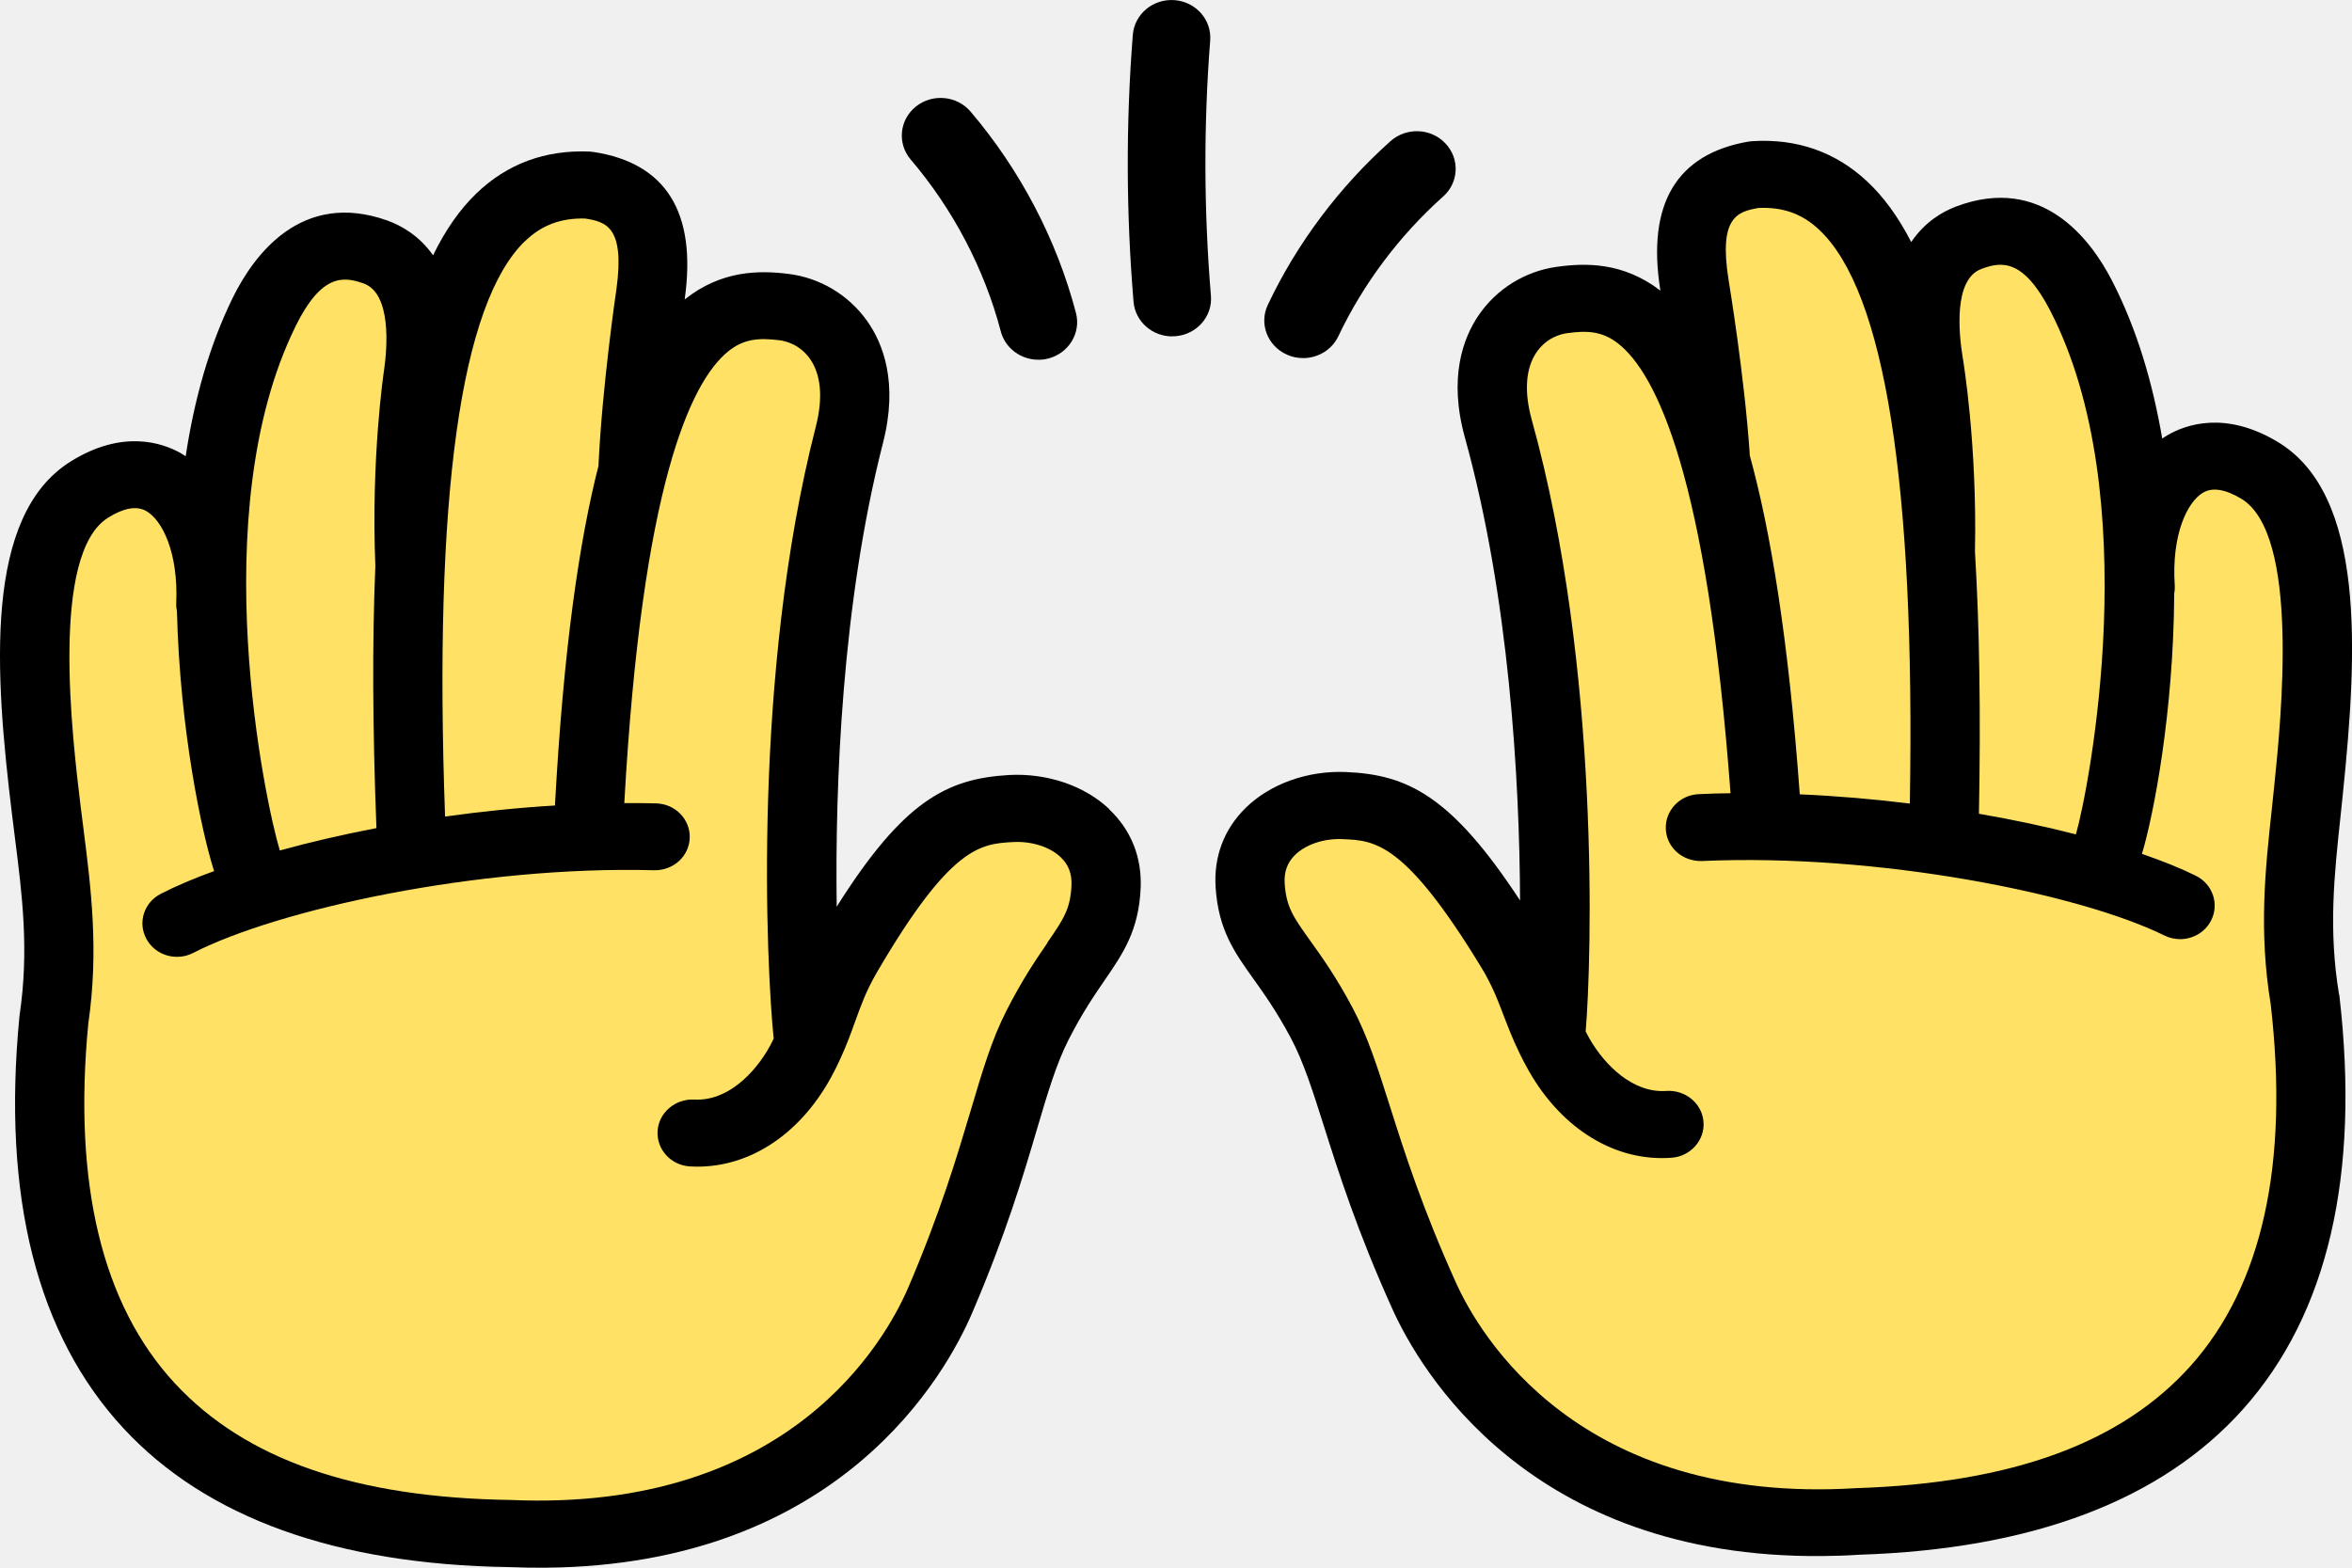
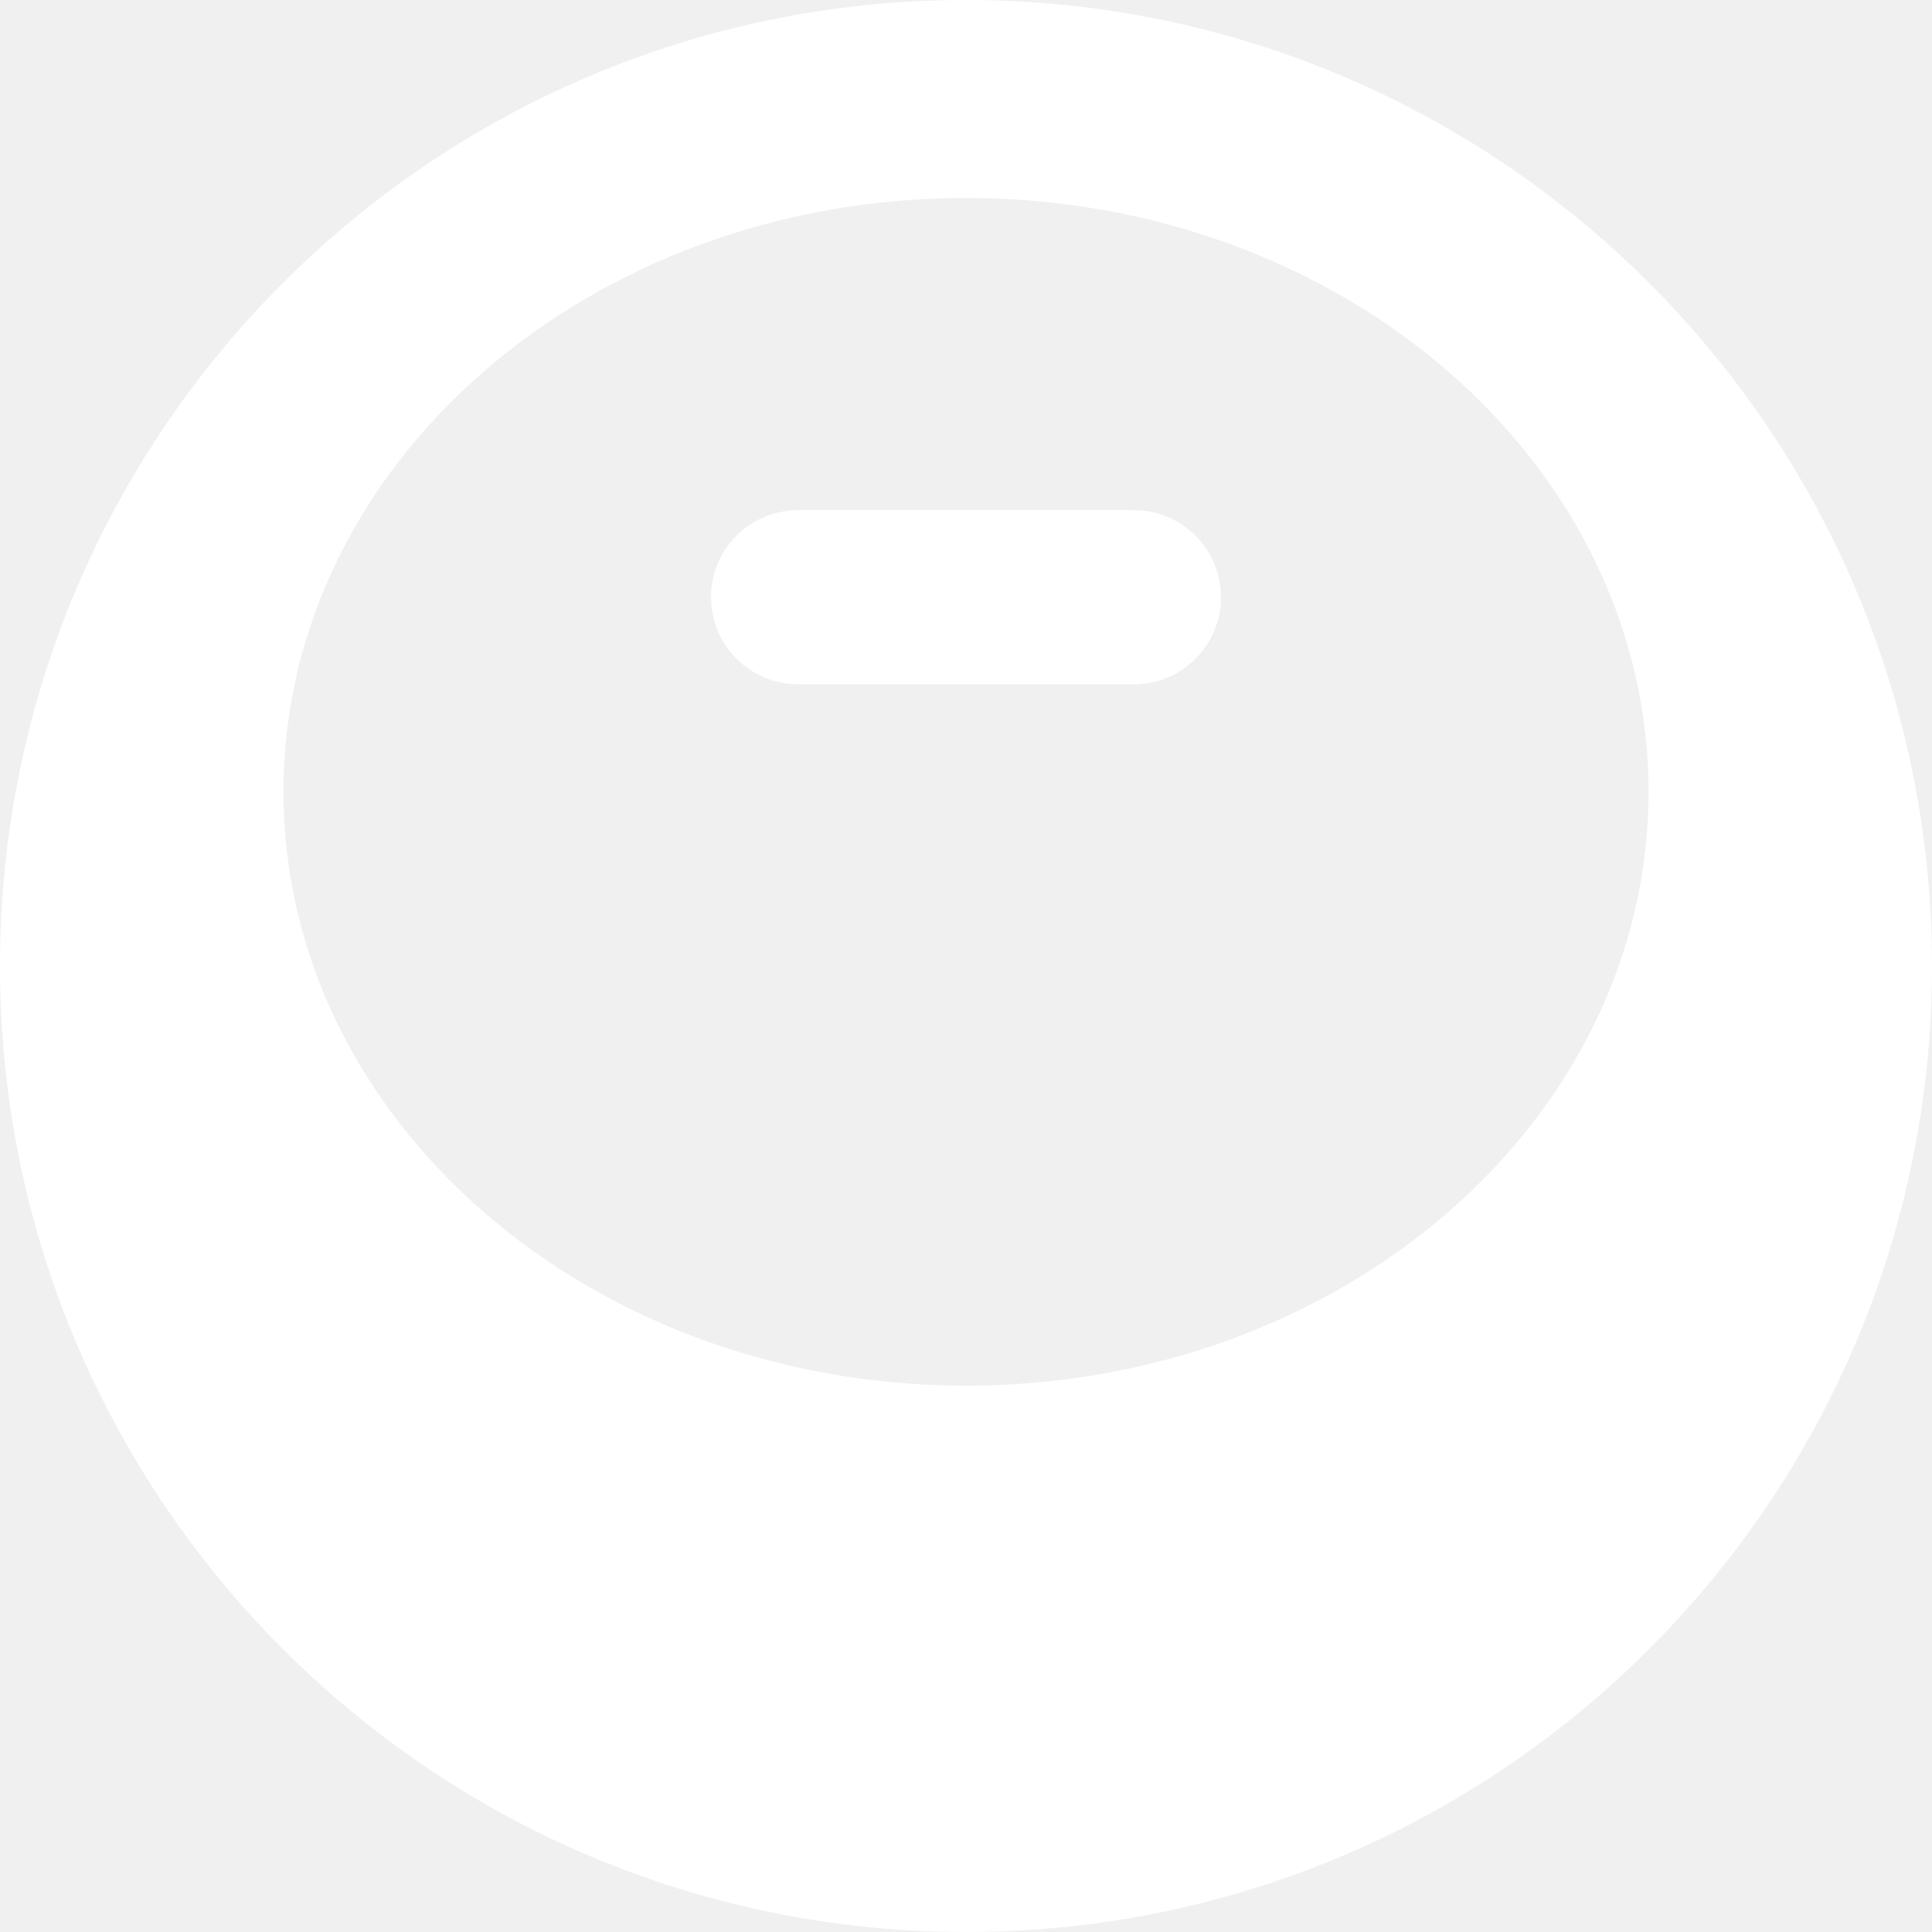
- <svg xmlns="http://www.w3.org/2000/svg" width="39" height="26" viewBox="0 0 39 26" fill="none">
-   <g clip-path="url(#clip0_12391_446)">
-     <g clip-path="url(#clip1_12391_446)">
-       <path d="M37.464 7.798C36.219 7.052 35.386 8.195 35.489 9.747L35.478 9.759C35.482 8.138 35.257 6.349 34.509 4.901C34.245 4.388 33.708 3.545 32.648 3.942C32.183 4.116 31.761 4.641 31.979 5.995C31.979 5.995 32.221 7.416 32.176 9.203V9.228C31.873 4.301 30.731 2.797 29.098 2.895C28.576 2.985 27.861 3.205 28.102 4.72C28.102 4.72 28.363 6.3 28.448 7.559L28.453 7.622H28.448C27.68 4.906 26.645 4.869 25.896 4.974C25.216 5.07 24.474 5.757 24.849 7.111C26.027 11.36 25.797 16.476 25.709 17.208C25.469 16.707 25.394 16.31 25.06 15.76C23.718 13.553 23.08 13.391 22.296 13.357C21.517 13.324 20.677 13.791 20.732 14.681C20.789 15.571 21.255 15.719 21.915 16.959C22.431 17.924 22.578 19.189 23.616 21.489C24.476 23.392 26.723 25.481 30.816 25.233C34.132 25.125 39.085 23.996 38.224 16.578C38.009 15.29 38.17 14.21 38.282 13.104C38.457 11.388 38.713 8.544 37.466 7.797L37.464 7.798Z" fill="#FFE165" />
-       <path d="M16.757 13.409C15.973 13.458 15.34 13.63 14.039 15.861C13.716 16.416 13.65 16.814 13.418 17.319C13.316 16.588 12.989 11.477 14.086 7.208C14.435 5.849 13.681 5.175 12.999 5.092C12.248 4.999 11.212 5.055 10.496 7.798H10.487L10.498 7.719C10.558 6.459 10.79 4.875 10.79 4.875C10.999 3.355 10.283 3.149 9.759 3.067C8.129 3 7.019 4.51 6.804 9.394H6.801C6.726 7.626 6.939 6.218 6.939 6.218C7.131 4.859 6.699 4.342 6.23 4.177C5.163 3.798 4.642 4.651 4.388 5.169C3.668 6.63 3.476 8.423 3.51 10.044L3.5 10.032C3.571 8.479 2.718 7.351 1.486 8.118C0.255 8.887 0.564 11.726 0.772 13.439C0.907 14.544 1.087 15.62 0.897 16.912C0.177 24.343 5.15 25.383 8.469 25.432C12.565 25.608 14.773 23.478 15.596 21.559C16.589 19.243 16.713 17.974 17.21 17C17.847 15.749 18.31 15.593 18.35 14.703C18.39 13.813 17.54 13.361 16.762 13.407L16.757 13.409Z" fill="#FFE165" />
-       <path d="M18.396 13.421C17.981 13.027 17.357 12.818 16.722 12.854C15.705 12.916 14.983 13.277 13.874 15.037C13.845 13.024 13.961 10.002 14.642 7.344C14.898 6.345 14.641 5.693 14.378 5.323C14.072 4.891 13.596 4.606 13.07 4.542C12.591 4.483 11.964 4.48 11.354 4.966C11.354 4.959 11.355 4.951 11.355 4.951C11.553 3.523 11.044 2.705 9.845 2.521L9.779 2.514C9.041 2.482 8.408 2.717 7.897 3.21C7.624 3.473 7.387 3.813 7.181 4.234C6.951 3.907 6.655 3.741 6.422 3.657C4.994 3.149 4.206 4.237 3.863 4.931C3.465 5.739 3.218 6.644 3.079 7.567C3.05 7.549 3.022 7.53 2.993 7.513C2.678 7.337 2.022 7.123 1.171 7.654C-0.272 8.556 -0.088 11.147 0.199 13.506C0.215 13.632 0.23 13.756 0.246 13.882C0.369 14.849 0.484 15.762 0.325 16.836L0.322 16.863C0.033 19.845 0.612 22.139 2.045 23.686C3.422 25.174 5.579 25.948 8.439 25.99C8.648 25.999 8.852 26.002 9.051 26C13.937 25.957 15.689 22.781 16.12 21.775C16.677 20.475 16.966 19.504 17.196 18.723C17.374 18.12 17.516 17.644 17.716 17.249C17.945 16.799 18.145 16.508 18.322 16.25C18.623 15.811 18.883 15.432 18.914 14.728C18.936 14.219 18.756 13.766 18.391 13.421H18.396ZM8.709 3.997C8.984 3.732 9.3 3.615 9.702 3.624C10.049 3.679 10.364 3.761 10.221 4.8C10.21 4.865 9.985 6.426 9.925 7.696C9.925 7.704 9.925 7.713 9.925 7.721C9.608 8.961 9.344 10.748 9.202 13.359C8.588 13.396 7.975 13.459 7.38 13.543C7.188 8.246 7.633 5.033 8.707 3.997H8.709ZM4.901 5.41C5.332 4.539 5.693 4.582 6.029 4.701C6.494 4.867 6.422 5.767 6.368 6.141C6.359 6.201 6.152 7.604 6.224 9.389C6.171 10.641 6.178 12.084 6.242 13.734C5.673 13.843 5.133 13.969 4.64 14.105C4.406 13.344 3.373 8.51 4.901 5.412V5.41ZM17.37 15.635C17.184 15.906 16.952 16.245 16.691 16.758C16.443 17.242 16.291 17.762 16.096 18.417C15.872 19.169 15.594 20.106 15.063 21.348C14.686 22.226 13.101 25.078 8.473 24.877C5.894 24.84 4.071 24.207 2.899 22.942C1.692 21.638 1.209 19.63 1.464 16.977C1.64 15.764 1.51 14.736 1.384 13.744C1.368 13.62 1.353 13.498 1.337 13.374C1.199 12.229 0.829 9.188 1.792 8.586C2.052 8.423 2.265 8.386 2.422 8.474C2.69 8.623 2.96 9.166 2.922 10.007C2.92 10.052 2.925 10.096 2.934 10.139C2.983 12.1 3.344 13.806 3.55 14.447C3.213 14.569 2.915 14.696 2.666 14.824C2.386 14.968 2.28 15.303 2.429 15.574C2.533 15.764 2.733 15.871 2.941 15.869C3.029 15.869 3.119 15.848 3.204 15.804C4.603 15.085 7.923 14.354 10.849 14.433C11.167 14.438 11.428 14.2 11.437 13.893C11.445 13.587 11.196 13.332 10.88 13.324C10.705 13.319 10.529 13.319 10.352 13.319C10.645 8.053 11.449 6.335 12.075 5.827C12.335 5.618 12.582 5.601 12.925 5.643C13.02 5.655 13.258 5.708 13.43 5.95C13.615 6.213 13.649 6.602 13.528 7.074C12.47 11.199 12.708 16.049 12.829 17.225C12.809 17.265 12.79 17.306 12.767 17.348C12.52 17.798 12.06 18.268 11.511 18.236C11.198 18.221 10.923 18.452 10.904 18.757C10.885 19.064 11.125 19.327 11.442 19.345C12.369 19.399 13.243 18.848 13.779 17.87C13.836 17.767 13.885 17.668 13.928 17.572C13.931 17.565 13.935 17.557 13.938 17.55C14.039 17.332 14.111 17.133 14.175 16.954C14.276 16.675 14.362 16.434 14.535 16.136C15.763 14.028 16.262 13.997 16.789 13.966C17.099 13.947 17.407 14.043 17.588 14.217C17.718 14.339 17.775 14.492 17.767 14.683C17.749 15.077 17.637 15.241 17.365 15.636L17.37 15.635Z" fill="black" />
-       <path d="M38.785 16.491C38.607 15.42 38.706 14.505 38.81 13.536C38.824 13.411 38.837 13.287 38.849 13.161C39.092 10.798 39.227 8.202 37.765 7.327C36.903 6.811 36.251 7.037 35.94 7.218C35.91 7.235 35.883 7.255 35.853 7.273C35.696 6.353 35.433 5.453 35.019 4.652C34.665 3.965 33.857 2.891 32.438 3.424C32.206 3.511 31.916 3.682 31.691 4.014C31.476 3.596 31.232 3.261 30.954 3.003C30.435 2.52 29.797 2.296 29.06 2.341L28.994 2.348C27.799 2.554 27.305 3.38 27.53 4.808C27.53 4.808 27.53 4.815 27.532 4.82C26.913 4.344 26.287 4.359 25.809 4.426C25.285 4.5 24.814 4.793 24.517 5.23C24.262 5.606 24.015 6.261 24.29 7.255C25.024 9.901 25.197 12.921 25.205 14.934C24.064 13.194 23.335 12.847 22.318 12.804C21.685 12.777 21.06 13 20.654 13.4C20.296 13.752 20.124 14.208 20.157 14.716C20.202 15.418 20.469 15.794 20.778 16.226C20.96 16.481 21.166 16.769 21.403 17.213C21.612 17.605 21.763 18.078 21.953 18.678C22.199 19.454 22.505 20.419 23.088 21.71C23.538 22.707 25.351 25.852 30.222 25.807C30.419 25.805 30.623 25.799 30.831 25.785C33.706 25.693 35.848 24.879 37.197 23.367C38.599 21.795 39.135 19.491 38.791 16.514L38.787 16.488L38.785 16.491ZM32.542 5.911C32.481 5.532 32.39 4.634 32.853 4.461C33.186 4.335 33.549 4.287 33.995 5.15C35.581 8.222 34.642 13.074 34.422 13.838C33.926 13.71 33.385 13.595 32.814 13.496C32.845 11.845 32.824 10.401 32.748 9.15C32.786 7.366 32.552 5.966 32.542 5.911ZM29.16 3.449C29.563 3.432 29.881 3.544 30.16 3.806C31.253 4.823 31.76 8.026 31.668 13.327C31.072 13.253 30.459 13.201 29.843 13.174C29.653 10.565 29.354 8.785 29.013 7.55C29.013 7.541 29.013 7.533 29.013 7.525C28.928 6.254 28.672 4.699 28.662 4.639C28.497 3.598 28.811 3.511 29.158 3.449H29.16ZM37.652 16.655C37.957 19.303 37.512 21.319 36.331 22.645C35.184 23.93 33.372 24.597 30.777 24.681C26.176 24.962 24.532 22.14 24.14 21.269C23.583 20.035 23.287 19.105 23.05 18.356C22.842 17.703 22.68 17.188 22.424 16.707C22.154 16.199 21.915 15.866 21.723 15.598C21.444 15.207 21.328 15.044 21.302 14.651C21.29 14.46 21.346 14.305 21.472 14.181C21.652 14.004 21.956 13.902 22.268 13.917C22.796 13.94 23.294 13.96 24.564 16.047C24.743 16.342 24.833 16.581 24.939 16.858C25.008 17.037 25.084 17.237 25.19 17.453C25.193 17.459 25.195 17.466 25.198 17.471C25.245 17.567 25.295 17.664 25.354 17.768C25.909 18.735 26.793 19.271 27.719 19.201C28.034 19.177 28.271 18.909 28.247 18.604C28.222 18.299 27.947 18.073 27.631 18.093C27.082 18.133 26.613 17.672 26.357 17.227C26.333 17.185 26.314 17.146 26.293 17.106C26.392 15.929 26.539 11.074 25.401 6.97C25.269 6.499 25.297 6.11 25.477 5.844C25.645 5.599 25.882 5.54 25.977 5.527C26.318 5.478 26.567 5.492 26.83 5.696C27.466 6.194 28.304 7.897 28.695 13.156C28.518 13.157 28.342 13.162 28.169 13.171C27.852 13.184 27.608 13.444 27.622 13.751C27.636 14.057 27.899 14.289 28.221 14.28C31.142 14.15 34.478 14.82 35.889 15.515C35.974 15.557 36.064 15.576 36.154 15.576C36.362 15.574 36.561 15.463 36.661 15.271C36.805 14.998 36.692 14.662 36.408 14.523C36.158 14.399 35.857 14.279 35.517 14.161C35.711 13.518 36.042 11.805 36.052 9.844C36.061 9.801 36.064 9.757 36.061 9.712C36.005 8.872 36.267 8.324 36.531 8.17C36.687 8.079 36.9 8.113 37.163 8.271C38.138 8.855 37.827 11.902 37.709 13.05C37.697 13.174 37.683 13.296 37.67 13.421C37.562 14.416 37.452 15.443 37.652 16.655Z" fill="black" />
-       <path d="M21.613 5.939C21.521 5.939 21.428 5.923 21.34 5.882C21.016 5.738 20.874 5.368 21.023 5.055C21.504 4.037 22.208 3.099 23.057 2.341C23.319 2.108 23.727 2.123 23.967 2.378C24.208 2.631 24.192 3.027 23.929 3.26C23.204 3.907 22.604 4.708 22.192 5.576C22.085 5.802 21.855 5.938 21.613 5.939Z" fill="black" />
-       <path d="M19.443 5.579C19.109 5.582 18.824 5.334 18.796 5.006C18.673 3.536 18.668 2.046 18.784 0.577C18.811 0.233 19.121 -0.023 19.474 0.002C19.829 0.029 20.093 0.327 20.067 0.67C19.957 2.075 19.962 3.499 20.079 4.904C20.109 5.247 19.844 5.549 19.49 5.576C19.474 5.576 19.459 5.577 19.443 5.577V5.579Z" fill="black" />
-       <path d="M17.225 5.966C16.936 5.97 16.669 5.78 16.595 5.497C16.322 4.458 15.804 3.471 15.1 2.645C14.874 2.378 14.914 1.986 15.187 1.767C15.462 1.547 15.867 1.586 16.093 1.85C16.917 2.819 17.522 3.974 17.841 5.189C17.929 5.522 17.72 5.863 17.375 5.948C17.323 5.961 17.273 5.966 17.221 5.968L17.225 5.966Z" fill="black" />
-     </g>
-   </g>
-   <defs>
-     <clipPath id="clip0_12391_446">
-       <rect width="39" height="26" fill="white" />
-     </clipPath>
-     <clipPath id="clip1_12391_446">
-       <rect width="39" height="26" fill="white" />
-     </clipPath>
-   </defs>
+ <svg xmlns="http://www.w3.org/2000/svg" width="32" height="32" viewBox="0 0 32 32" fill="none">
+   <path d="M16 0C7.163 0 0 7.163 0 16C0 24.837 7.163 32 16 32C24.837 32 32 24.837 32 16C32 7.163 24.837 0 16 0ZM16 22.951C9.756 22.951 4.695 18.547 4.695 13.115C4.695 7.683 9.756 3.279 16 3.279C22.244 3.279 27.305 7.683 27.305 13.115C27.305 18.547 22.244 22.951 16 22.951Z" fill="white" />
+   <path d="M18.781 8.45H13.22C12.423 8.45 11.777 9.096 11.777 9.892C11.777 10.688 12.423 11.334 13.22 11.334H18.781C19.577 11.334 20.223 10.688 20.223 9.892C20.223 9.096 19.577 8.45 18.781 8.45Z" fill="white" />
</svg>
